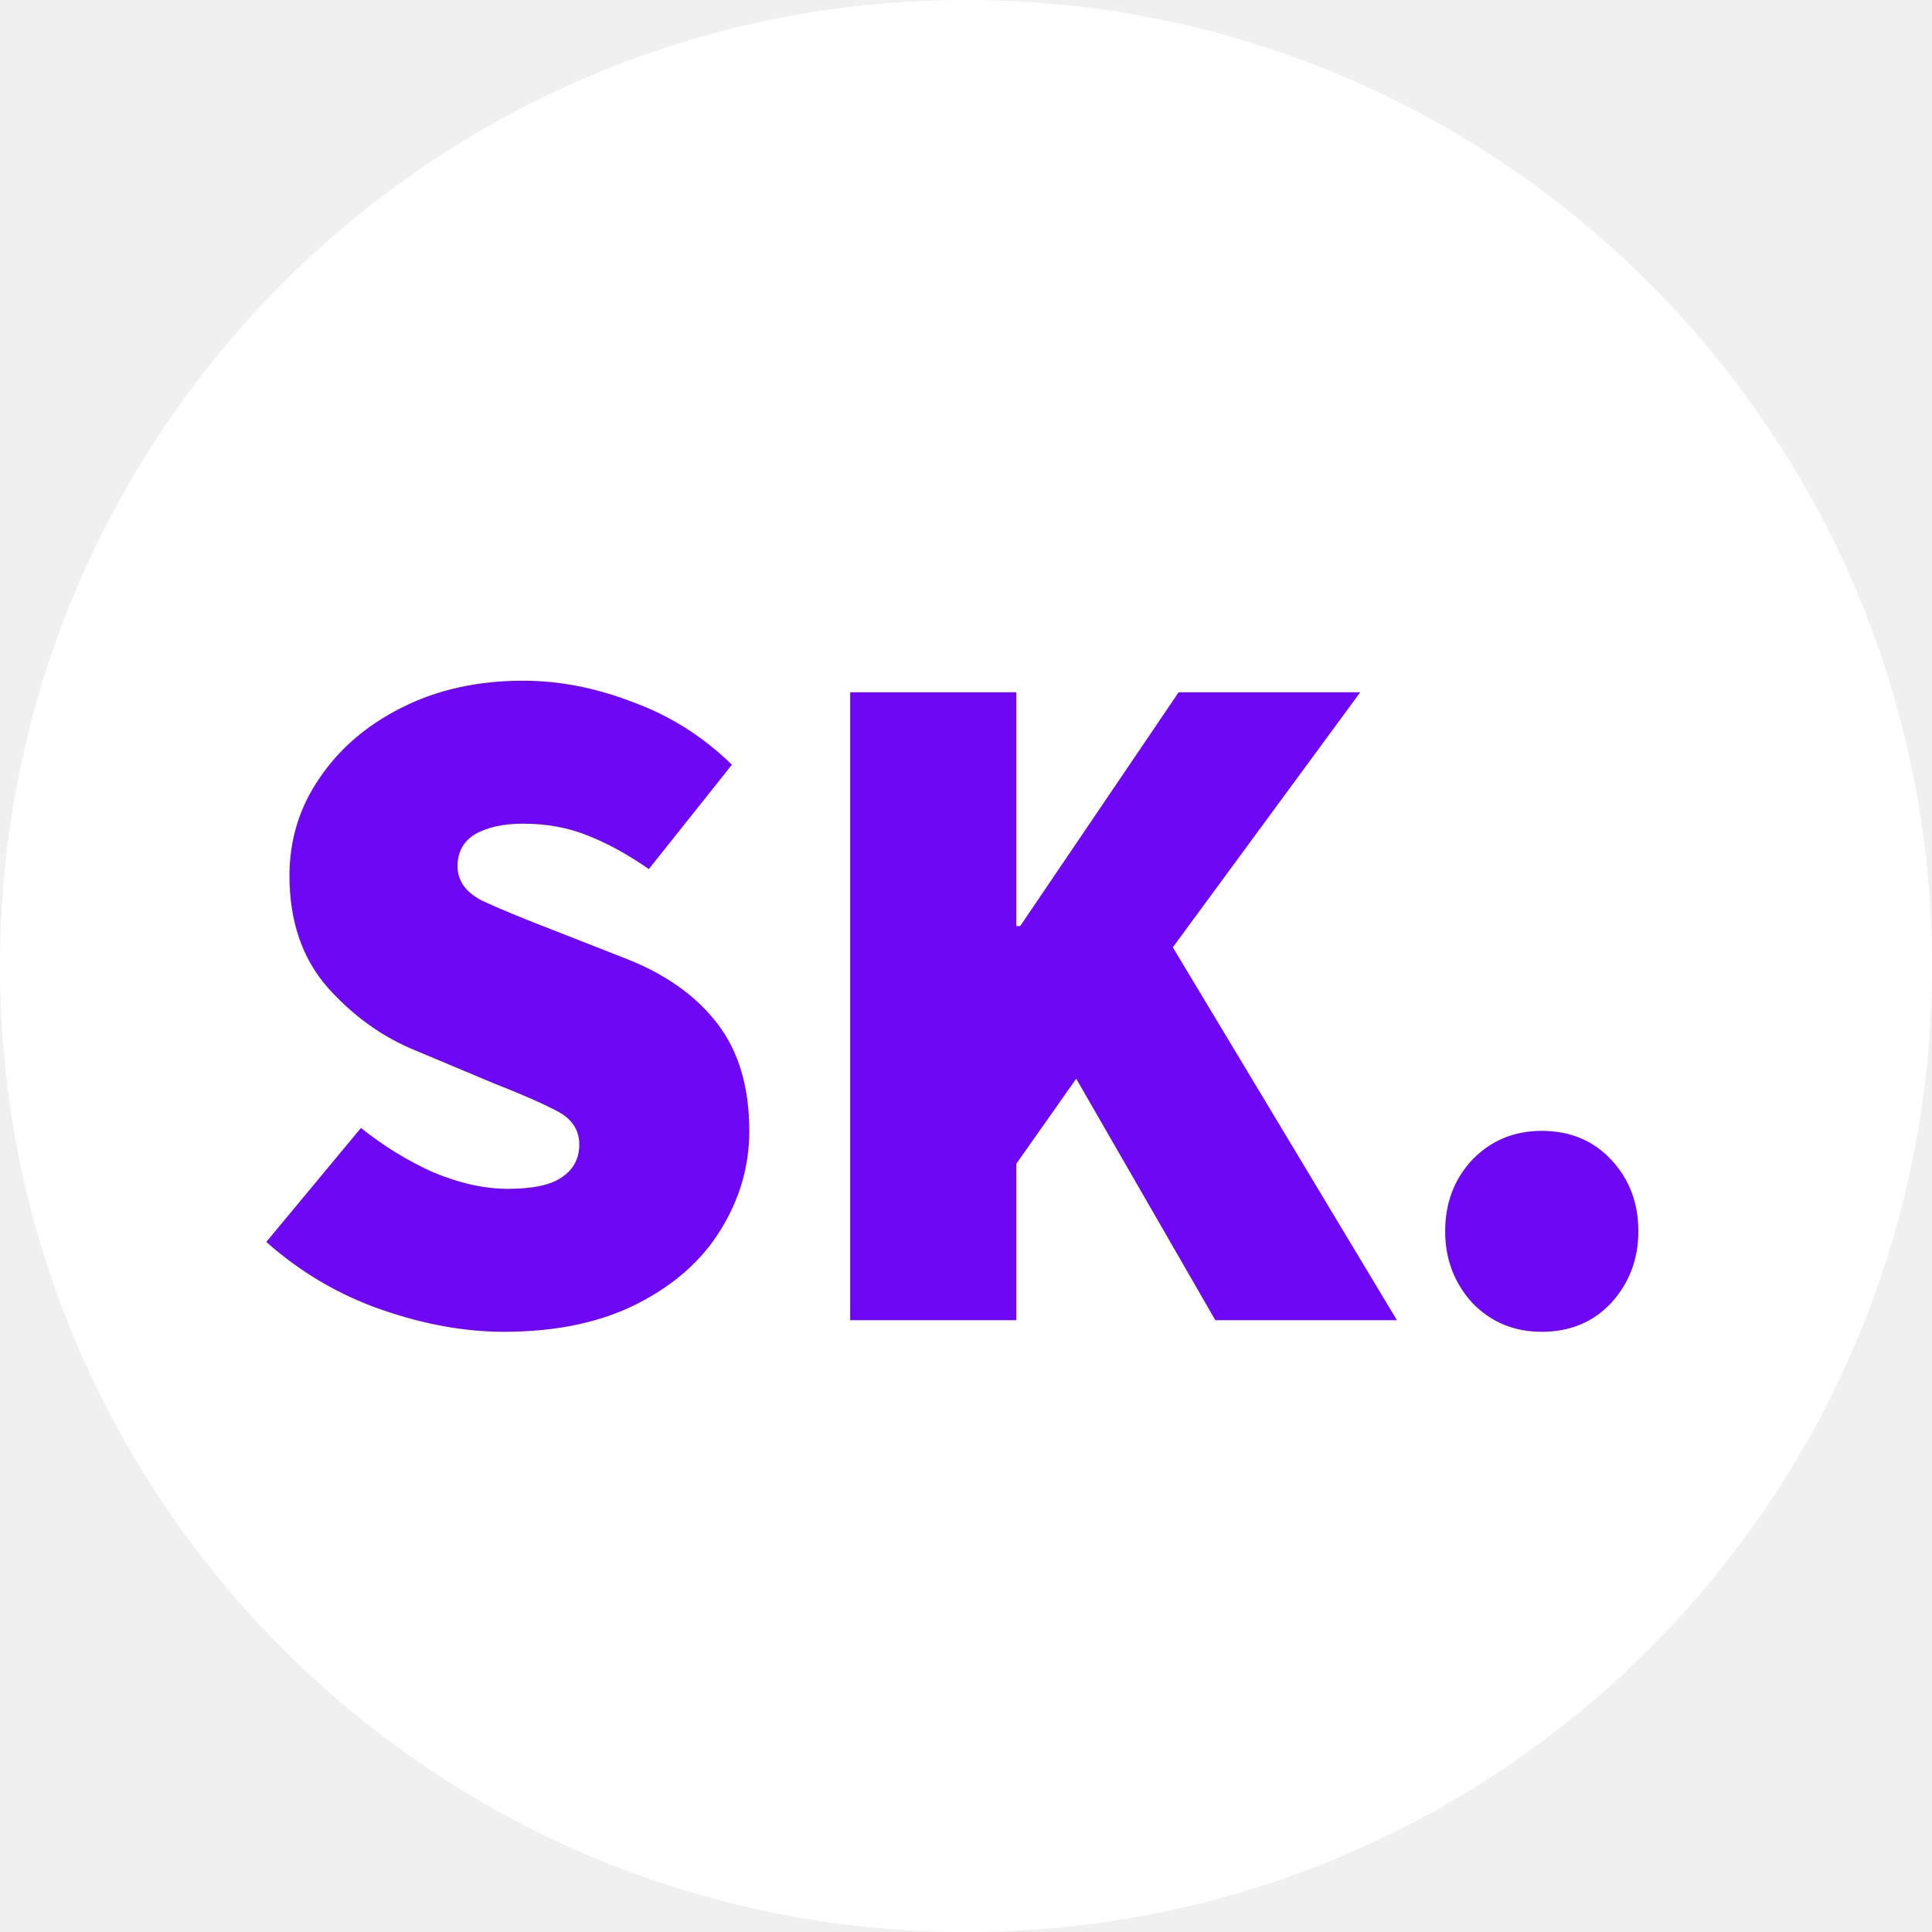
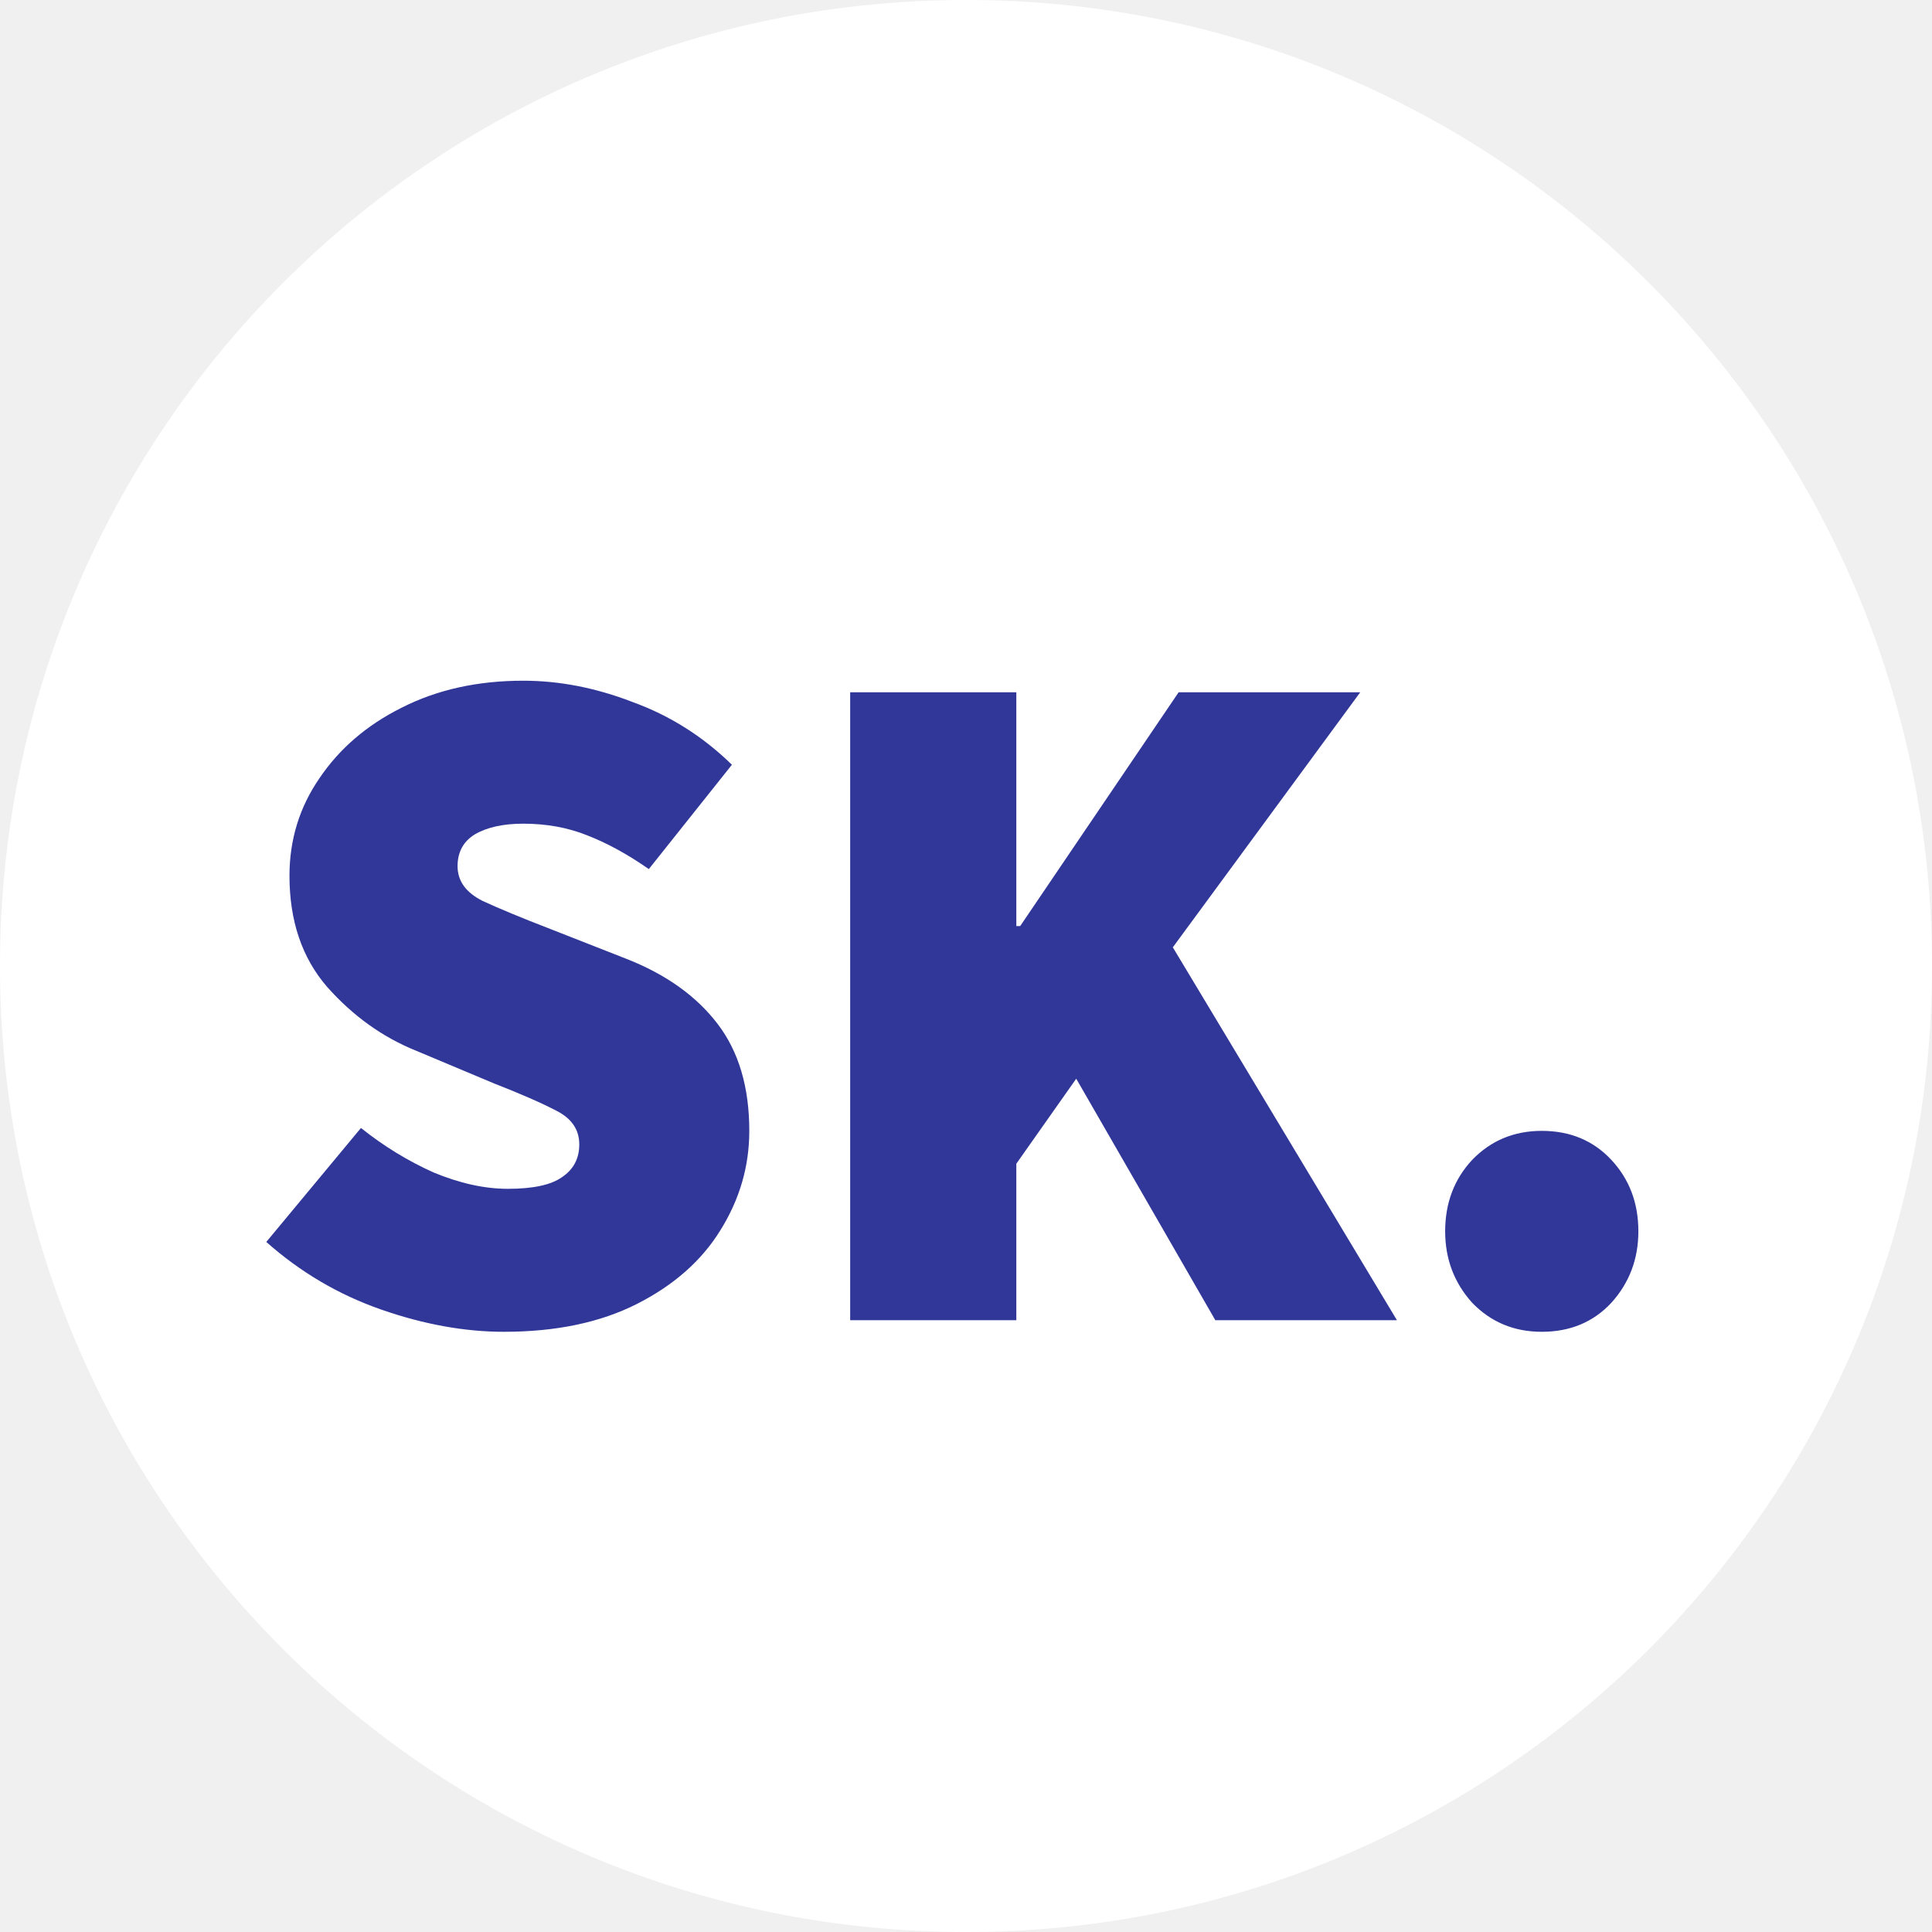
<svg xmlns="http://www.w3.org/2000/svg" width="60" height="60" viewBox="0 0 60 60" fill="none">
  <rect width="60" height="60" rx="30" fill="white" />
-   <path d="M15.65 41.36C14.43 41.36 13.16 41.13 11.84 40.67C10.52 40.21 9.33 39.51 8.27 38.57L11.21 35.03C11.91 35.59 12.66 36.05 13.46 36.41C14.28 36.75 15.05 36.92 15.77 36.92C16.55 36.92 17.11 36.8 17.45 36.56C17.81 36.32 17.99 35.98 17.99 35.54C17.99 35.08 17.75 34.73 17.27 34.49C16.81 34.25 16.17 33.97 15.35 33.65L12.92 32.63C11.88 32.21 10.96 31.55 10.16 30.65C9.38 29.75 8.99 28.6 8.99 27.2C8.99 26.08 9.3 25.07 9.92 24.17C10.54 23.25 11.39 22.52 12.47 21.98C13.57 21.42 14.83 21.14 16.25 21.14C17.37 21.14 18.5 21.36 19.64 21.8C20.8 22.22 21.83 22.87 22.73 23.75L20.15 26.99C19.49 26.53 18.85 26.18 18.23 25.94C17.63 25.7 16.97 25.58 16.25 25.58C15.63 25.58 15.13 25.69 14.75 25.91C14.39 26.13 14.21 26.46 14.21 26.9C14.21 27.36 14.47 27.72 14.99 27.98C15.51 28.22 16.21 28.51 17.09 28.85L19.46 29.78C20.68 30.26 21.62 30.93 22.28 31.79C22.94 32.65 23.27 33.76 23.27 35.12C23.27 36.22 22.97 37.25 22.37 38.21C21.79 39.15 20.93 39.91 19.79 40.49C18.65 41.07 17.27 41.36 15.65 41.36ZM26.403 41V21.5H31.563V28.76H31.683L36.603 21.5H42.243L36.423 29.42L43.383 41H37.743L33.423 33.5L31.563 36.14V41H26.403ZM47.881 41.36C47.021 41.36 46.301 41.06 45.721 40.46C45.161 39.84 44.881 39.1 44.881 38.24C44.881 37.36 45.161 36.62 45.721 36.02C46.301 35.42 47.021 35.12 47.881 35.12C48.761 35.12 49.481 35.42 50.041 36.02C50.601 36.62 50.881 37.36 50.881 38.24C50.881 39.1 50.601 39.84 50.041 40.46C49.481 41.06 48.761 41.36 47.881 41.36Z" fill="#6E07F3" />
+   <path d="M15.65 41.36C14.43 41.36 13.16 41.13 11.84 40.67C10.52 40.21 9.33 39.51 8.27 38.57L11.21 35.03C11.91 35.59 12.66 36.05 13.46 36.41C14.28 36.75 15.05 36.92 15.77 36.92C16.55 36.92 17.11 36.8 17.45 36.56C17.81 36.32 17.99 35.98 17.99 35.54C17.99 35.08 17.75 34.73 17.27 34.49C16.81 34.25 16.17 33.97 15.35 33.65L12.92 32.63C11.88 32.21 10.96 31.55 10.16 30.65C9.38 29.75 8.99 28.6 8.99 27.2C8.99 26.08 9.3 25.07 9.92 24.17C10.54 23.25 11.39 22.52 12.47 21.98C13.57 21.42 14.83 21.14 16.25 21.14C17.37 21.14 18.5 21.36 19.64 21.8C20.8 22.22 21.83 22.87 22.73 23.75L20.15 26.99C19.49 26.53 18.85 26.18 18.23 25.94C17.63 25.7 16.97 25.58 16.25 25.58C15.63 25.58 15.13 25.69 14.75 25.91C14.39 26.13 14.21 26.46 14.21 26.9C14.21 27.36 14.47 27.72 14.99 27.98C15.51 28.22 16.21 28.51 17.09 28.85L19.46 29.78C20.68 30.26 21.62 30.93 22.28 31.79C22.94 32.65 23.27 33.76 23.27 35.12C23.27 36.22 22.97 37.25 22.37 38.21C21.79 39.15 20.93 39.91 19.79 40.49C18.65 41.07 17.27 41.36 15.65 41.36ZM26.403 41V21.5H31.563V28.76H31.683L36.603 21.5H42.243L36.423 29.42L43.383 41H37.743L33.423 33.5L31.563 36.14V41H26.403ZM47.881 41.36C47.021 41.36 46.301 41.06 45.721 40.46C45.161 39.84 44.881 39.1 44.881 38.24C44.881 37.36 45.161 36.62 45.721 36.02C46.301 35.42 47.021 35.12 47.881 35.12C48.761 35.12 49.481 35.42 50.041 36.02C50.601 36.62 50.881 37.36 50.881 38.24C50.881 39.1 50.601 39.84 50.041 40.46C49.481 41.06 48.761 41.36 47.881 41.36Z" fill="#303798" />
</svg>
